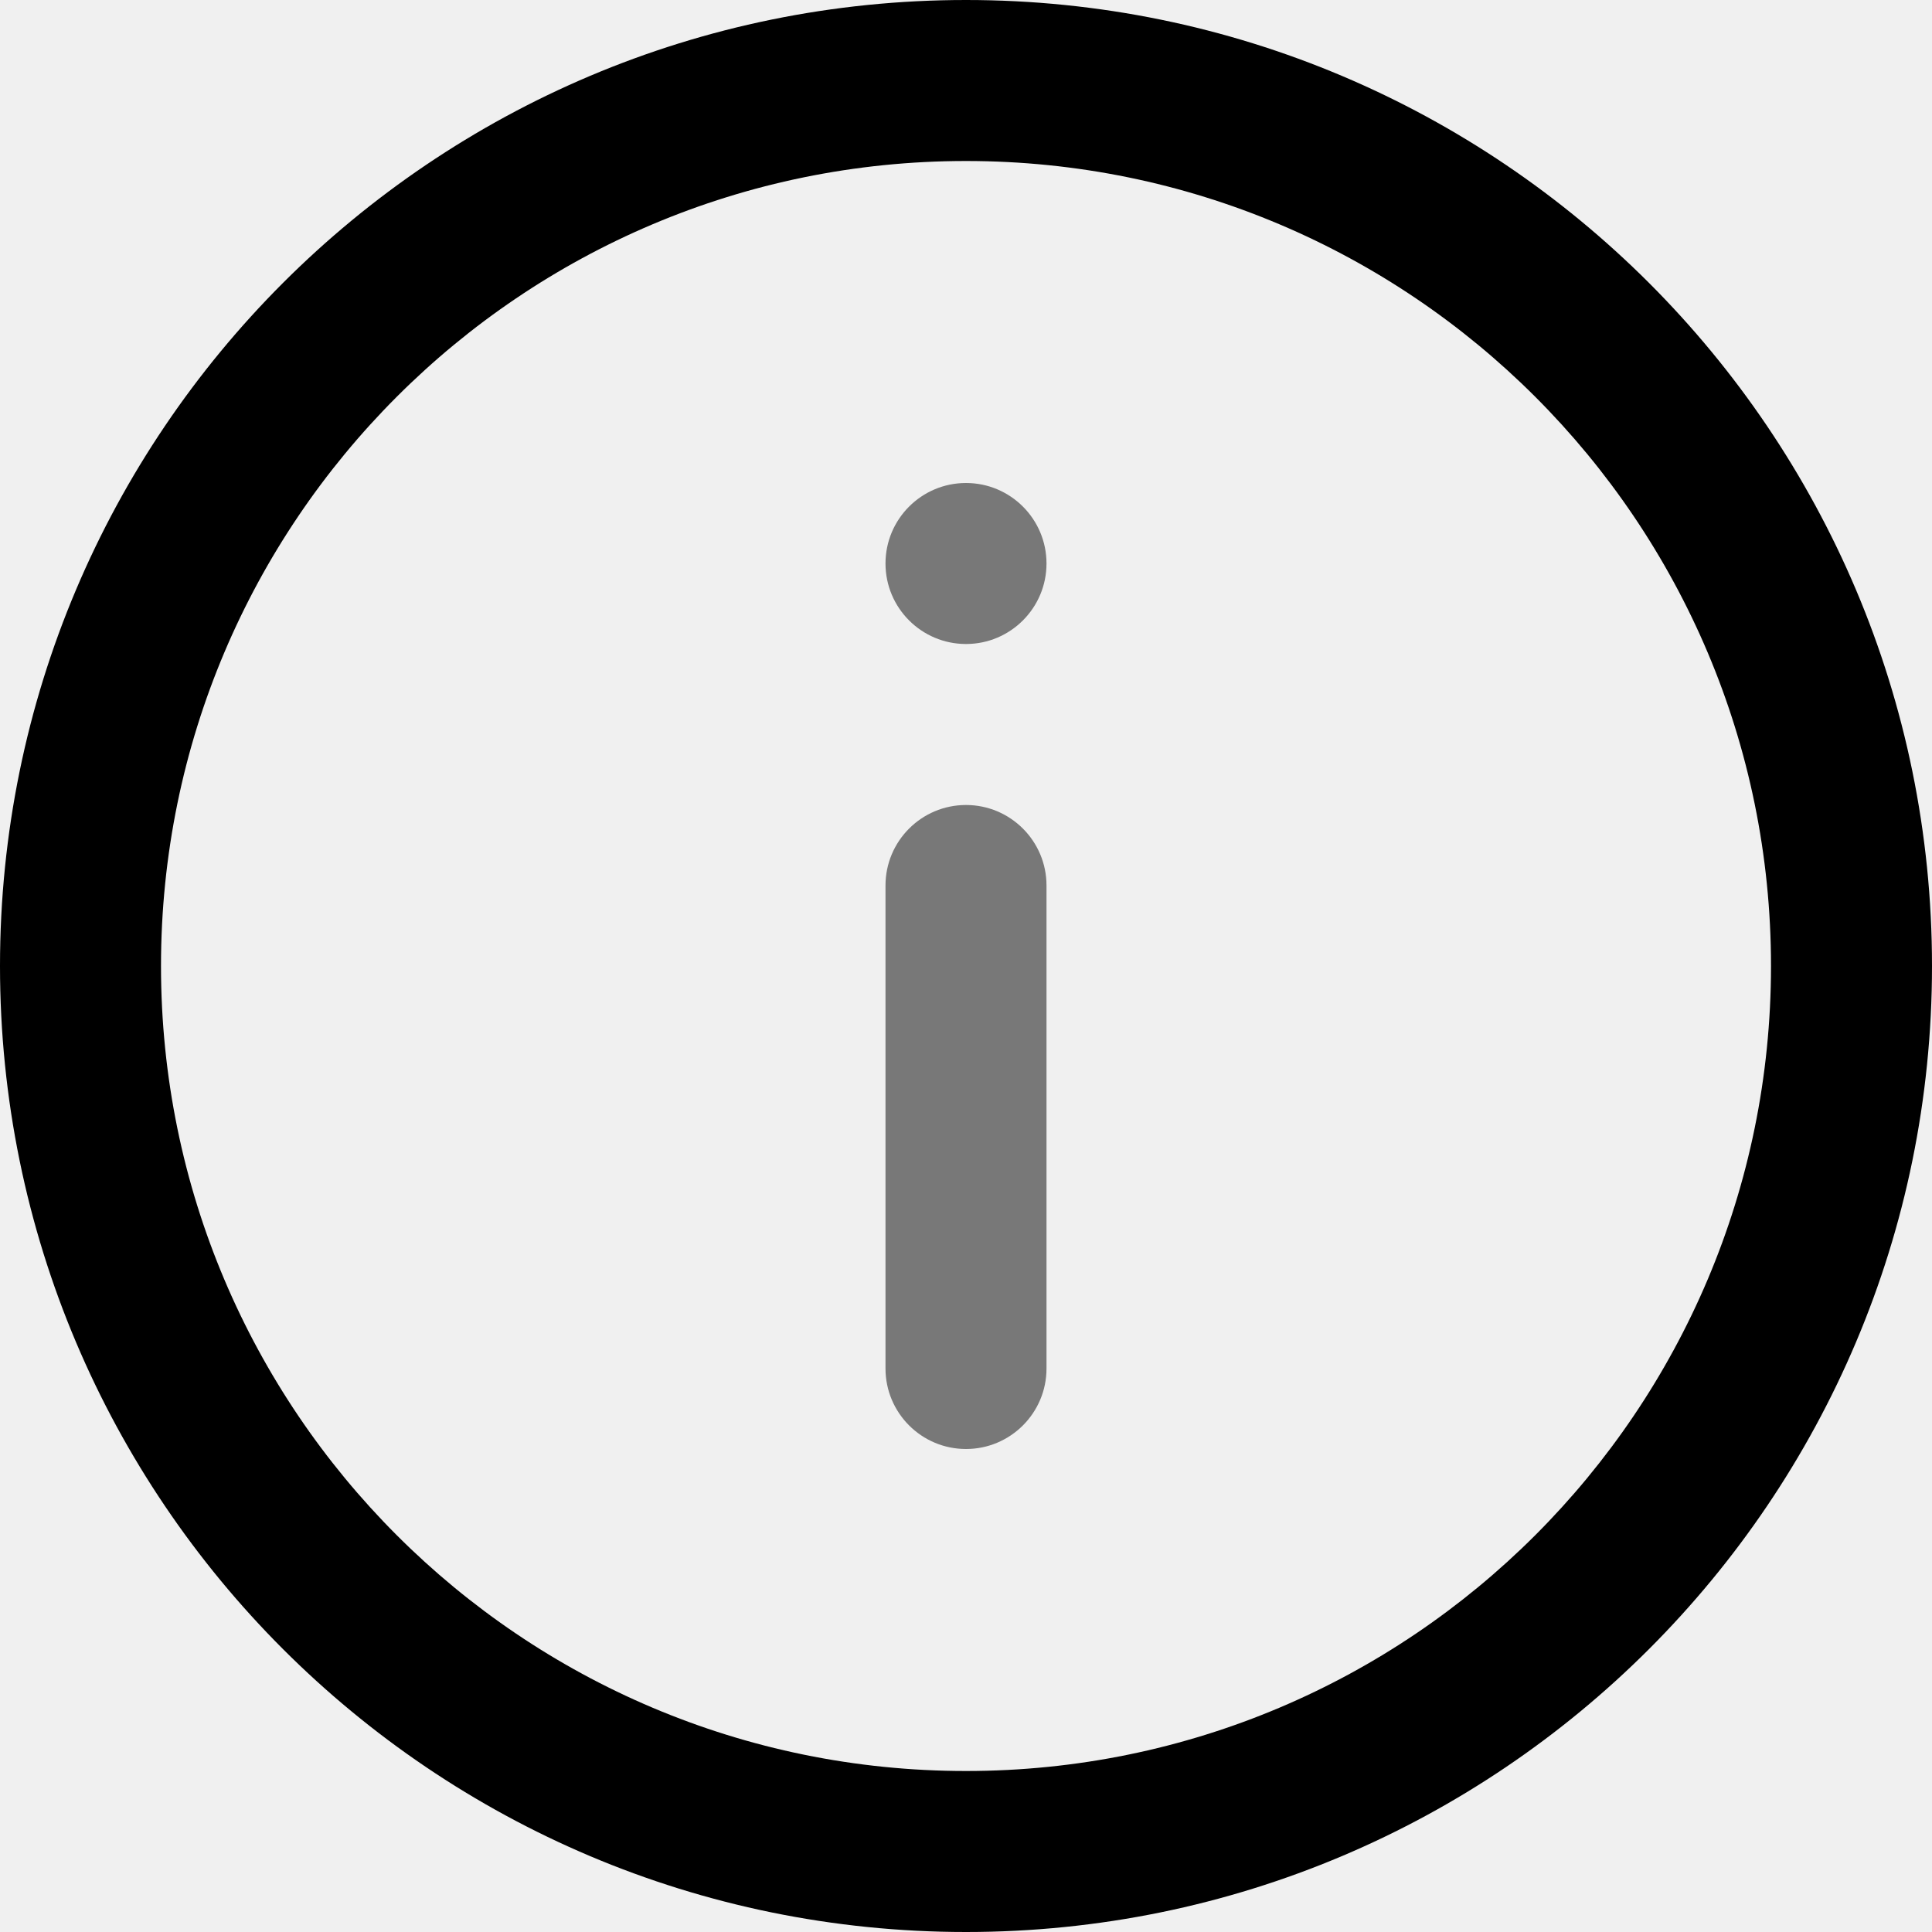
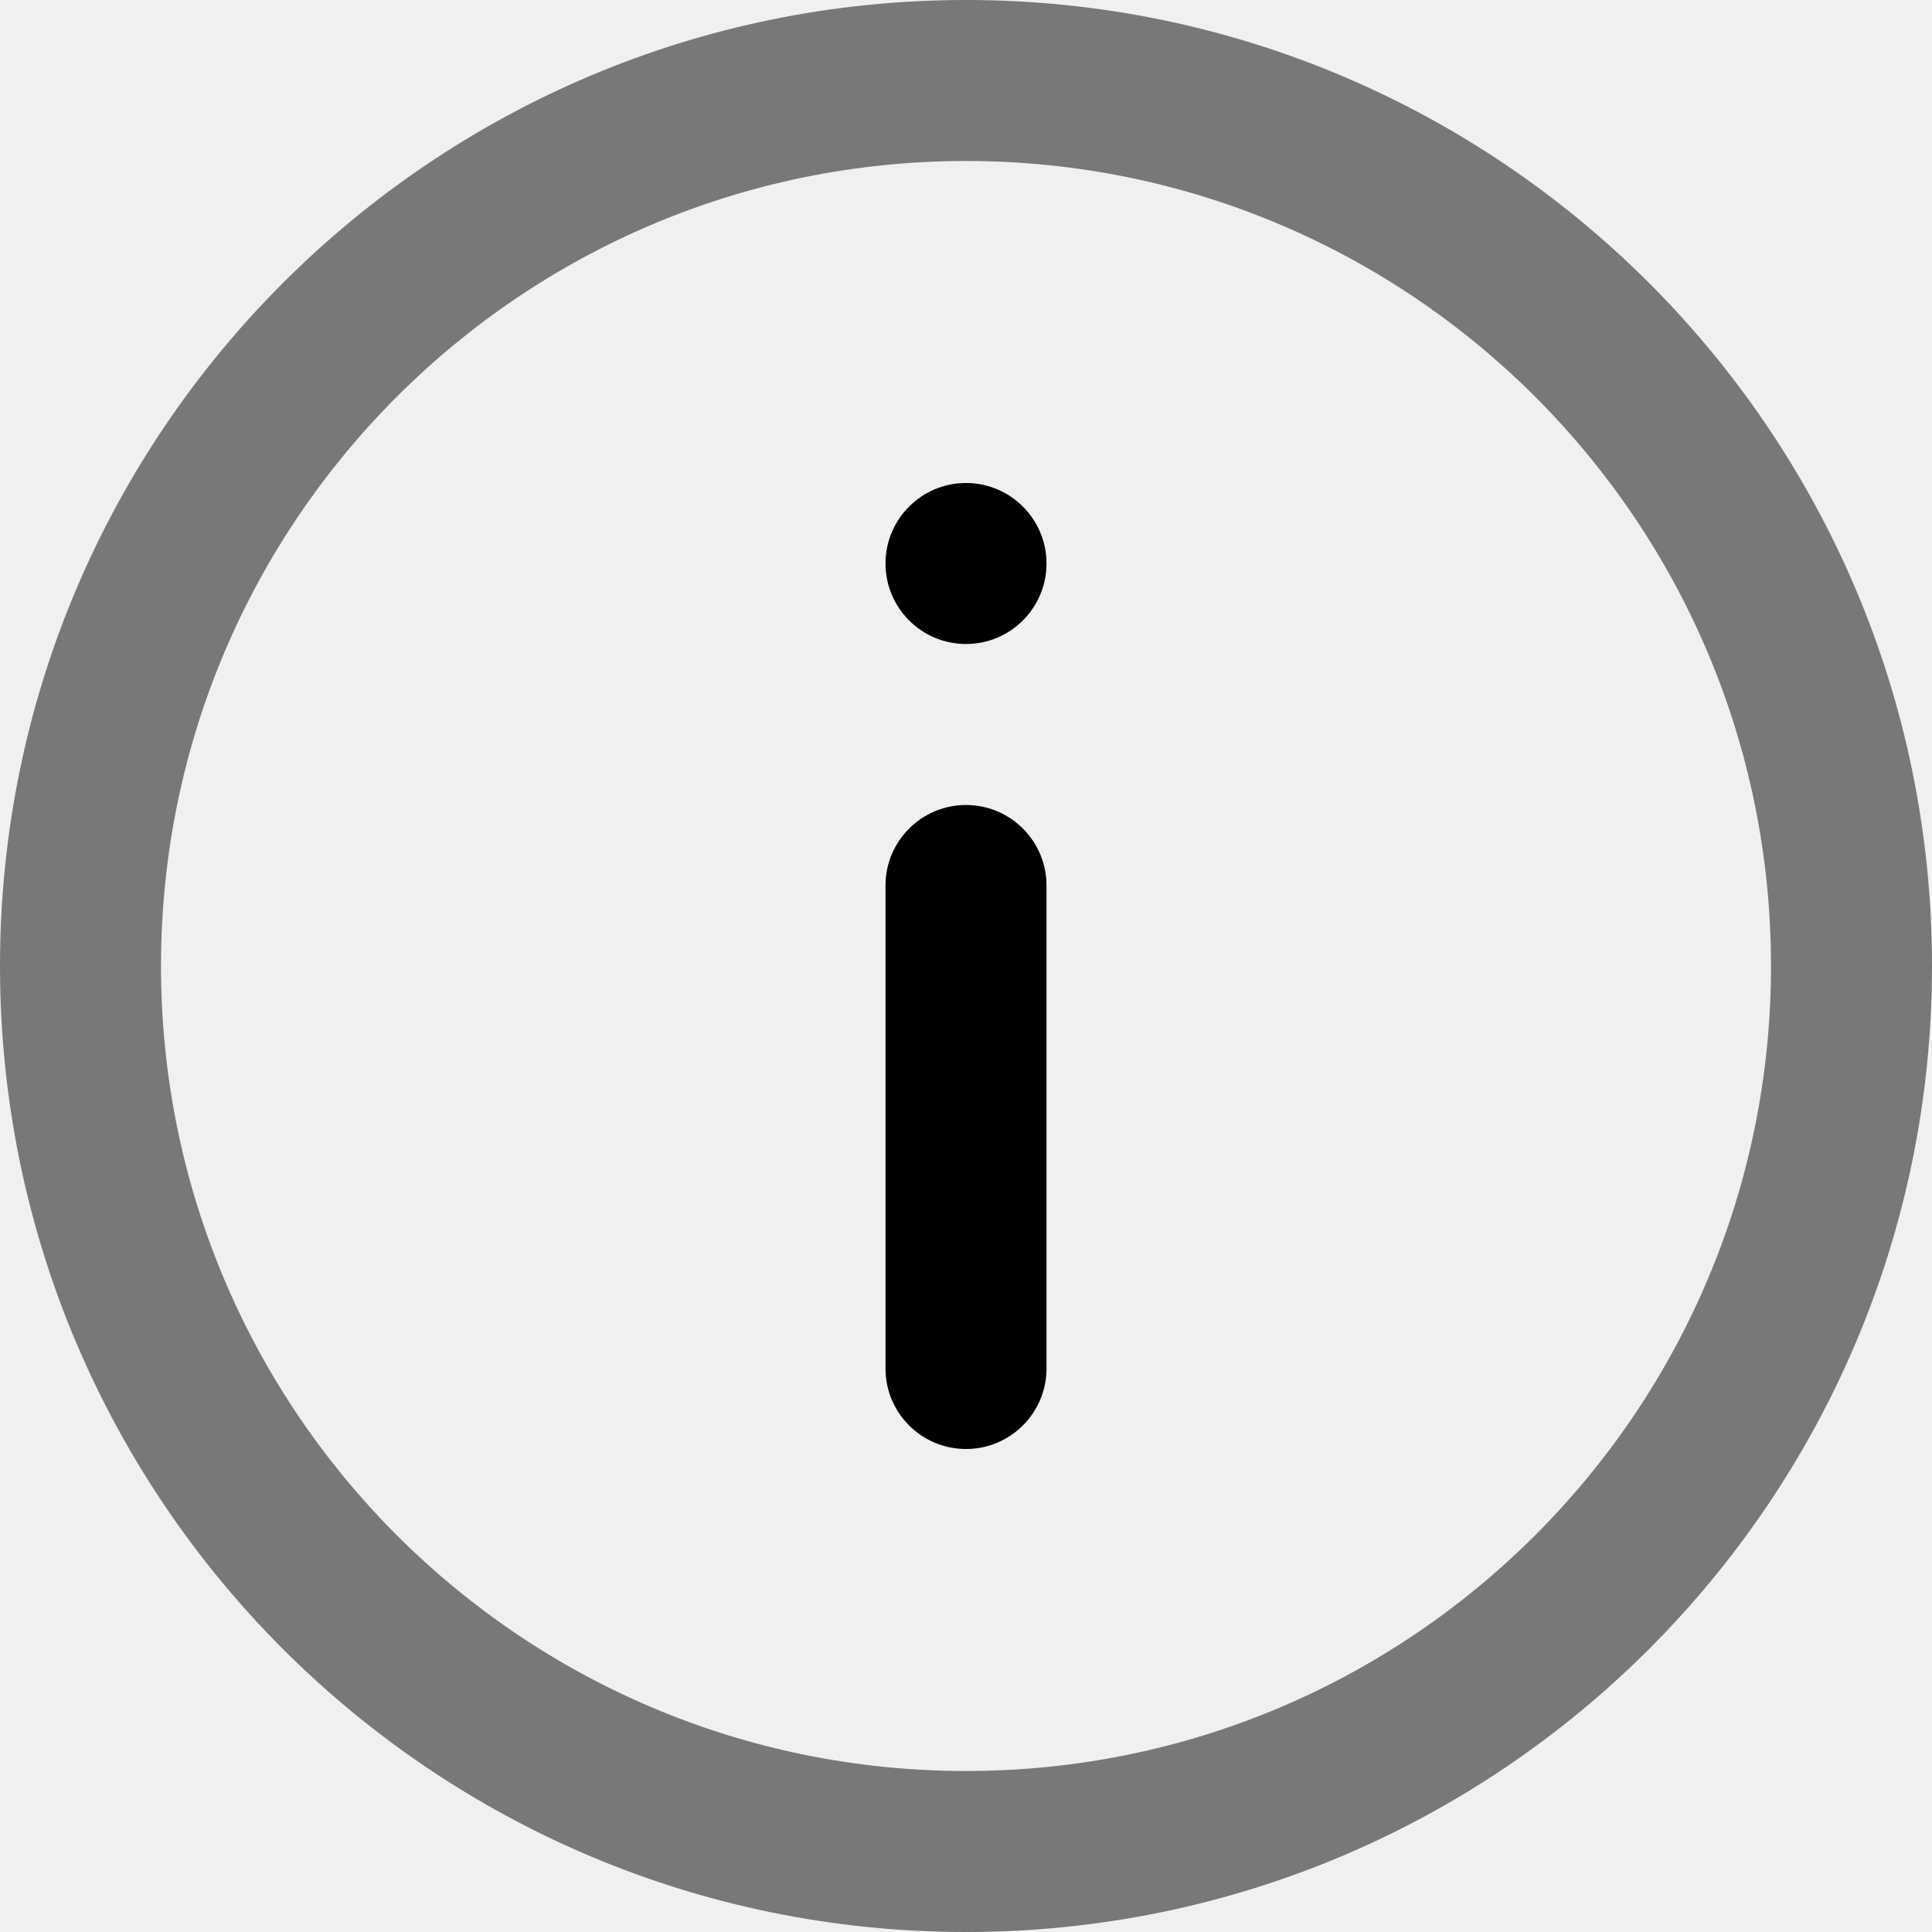
<svg xmlns="http://www.w3.org/2000/svg" width="24" height="24" viewBox="0 0 24 24" fill="none">
  <g clip-path="url(#clip0_1068_7820)">
-     <path fill-rule="evenodd" clip-rule="evenodd" d="M12 2C6.477 2 2 6.477 2 12C2 17.523 6.477 22 12 22C17.523 22 22 17.523 22 12C22 6.477 17.523 2 12 2ZM0 12C0 5.373 5.373 0 12 0C18.627 0 24 5.373 24 12C24 18.627 18.627 24 12 24C5.373 24 0 18.627 0 12Z" fill="black" />
-     <path fill-rule="evenodd" clip-rule="evenodd" d="M12 10C12.552 10 13 10.448 13 11V17C13 17.552 12.552 18 12 18C11.448 18 11 17.552 11 17V11C11 10.448 11.448 10 12 10Z" fill="black" fill-opacity="0.5" />
-     <path d="M12 8C12.552 8 13 7.552 13 7C13 6.448 12.552 6 12 6C11.448 6 11 6.448 11 7C11 7.552 11.448 8 12 8Z" fill="black" fill-opacity="0.5" />
+     <path opacity="0.5" fill-rule="evenodd" clip-rule="evenodd" d="M12 2C6.477 2 2 6.477 2 12C2 17.523 6.477 22 12 22C17.523 22 22 17.523 22 12C22 6.477 17.523 2 12 2ZM0 12C0 5.373 5.373 0 12 0C18.627 0 24 5.373 24 12C24 18.627 18.627 24 12 24C5.373 24 0 18.627 0 12Z" fill="black" />
+     <path fill-rule="evenodd" clip-rule="evenodd" d="M13 7C13 7.552 12.552 8 12 8C11.448 8 11 7.552 11 7C11 6.448 11.448 6 12 6C12.552 6 13 6.448 13 7ZM13 11C13 10.448 12.552 10 12 10C11.448 10 11 10.448 11 11V17C11 17.552 11.448 18 12 18C12.552 18 13 17.552 13 17V11Z" fill="black" />
  </g>
  <defs>
    <clipPath id="clip0_1068_7820">
      <rect width="24" height="24" fill="white" />
    </clipPath>
  </defs>
</svg>
